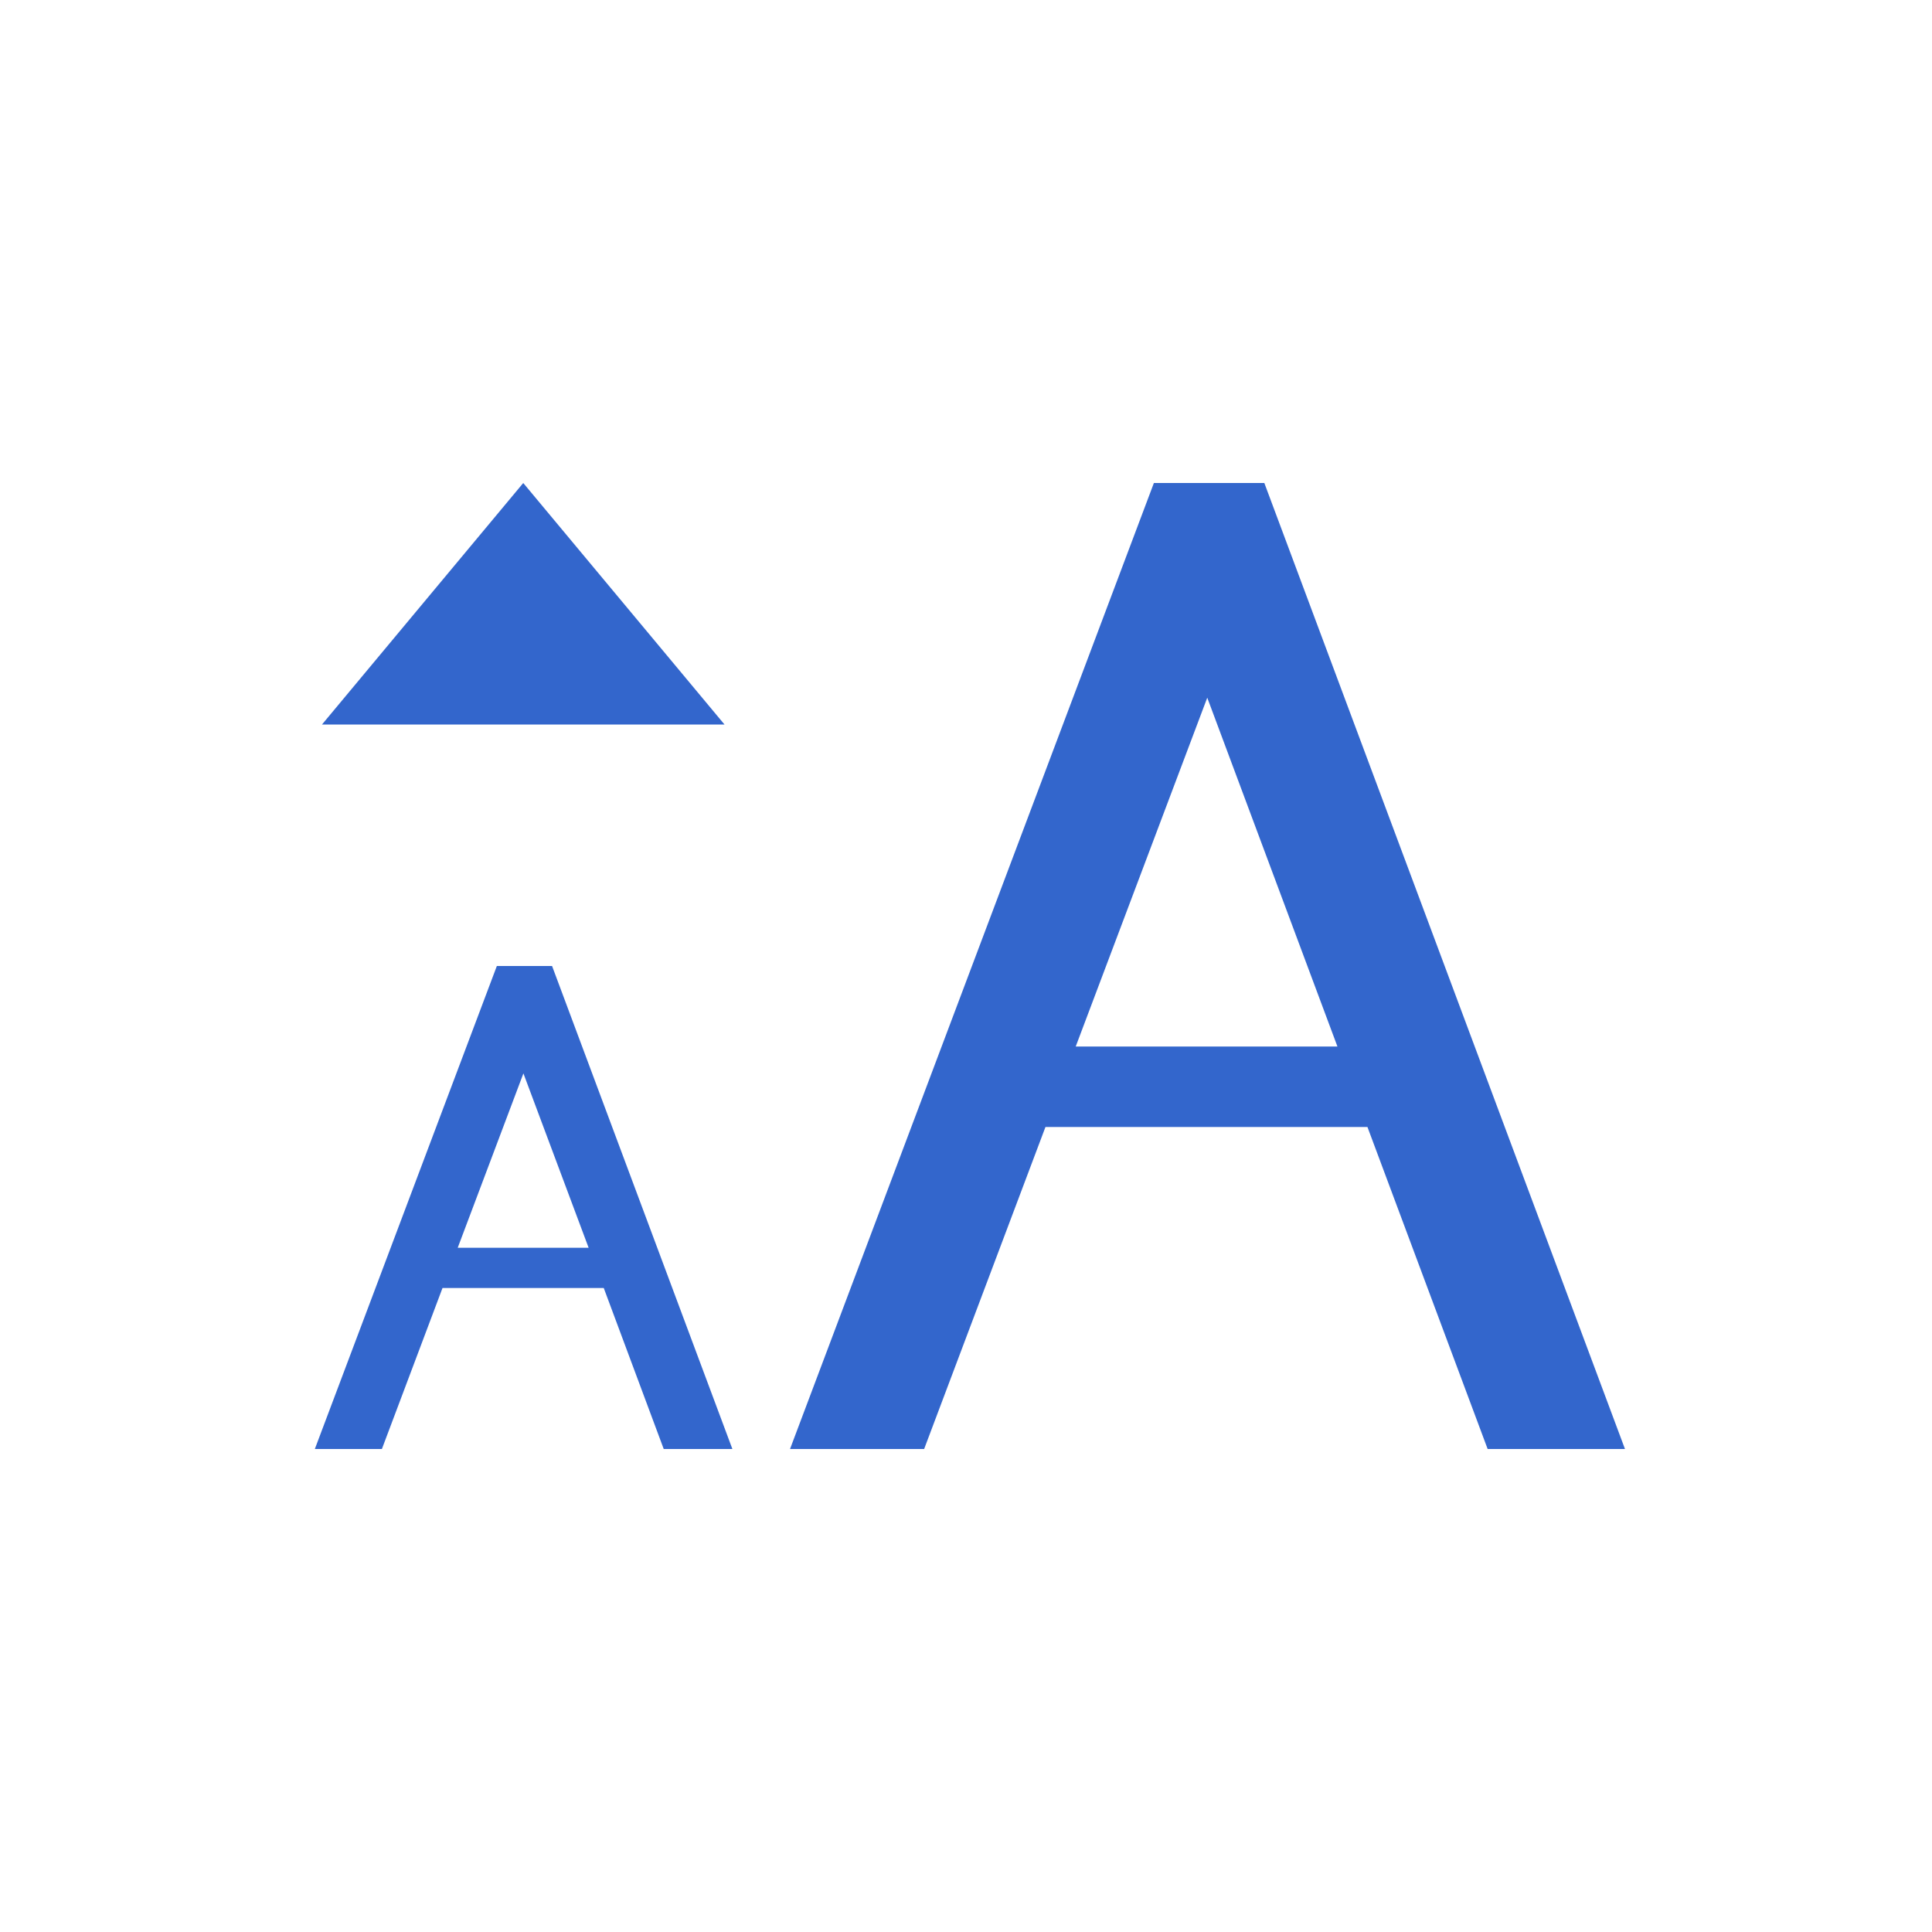
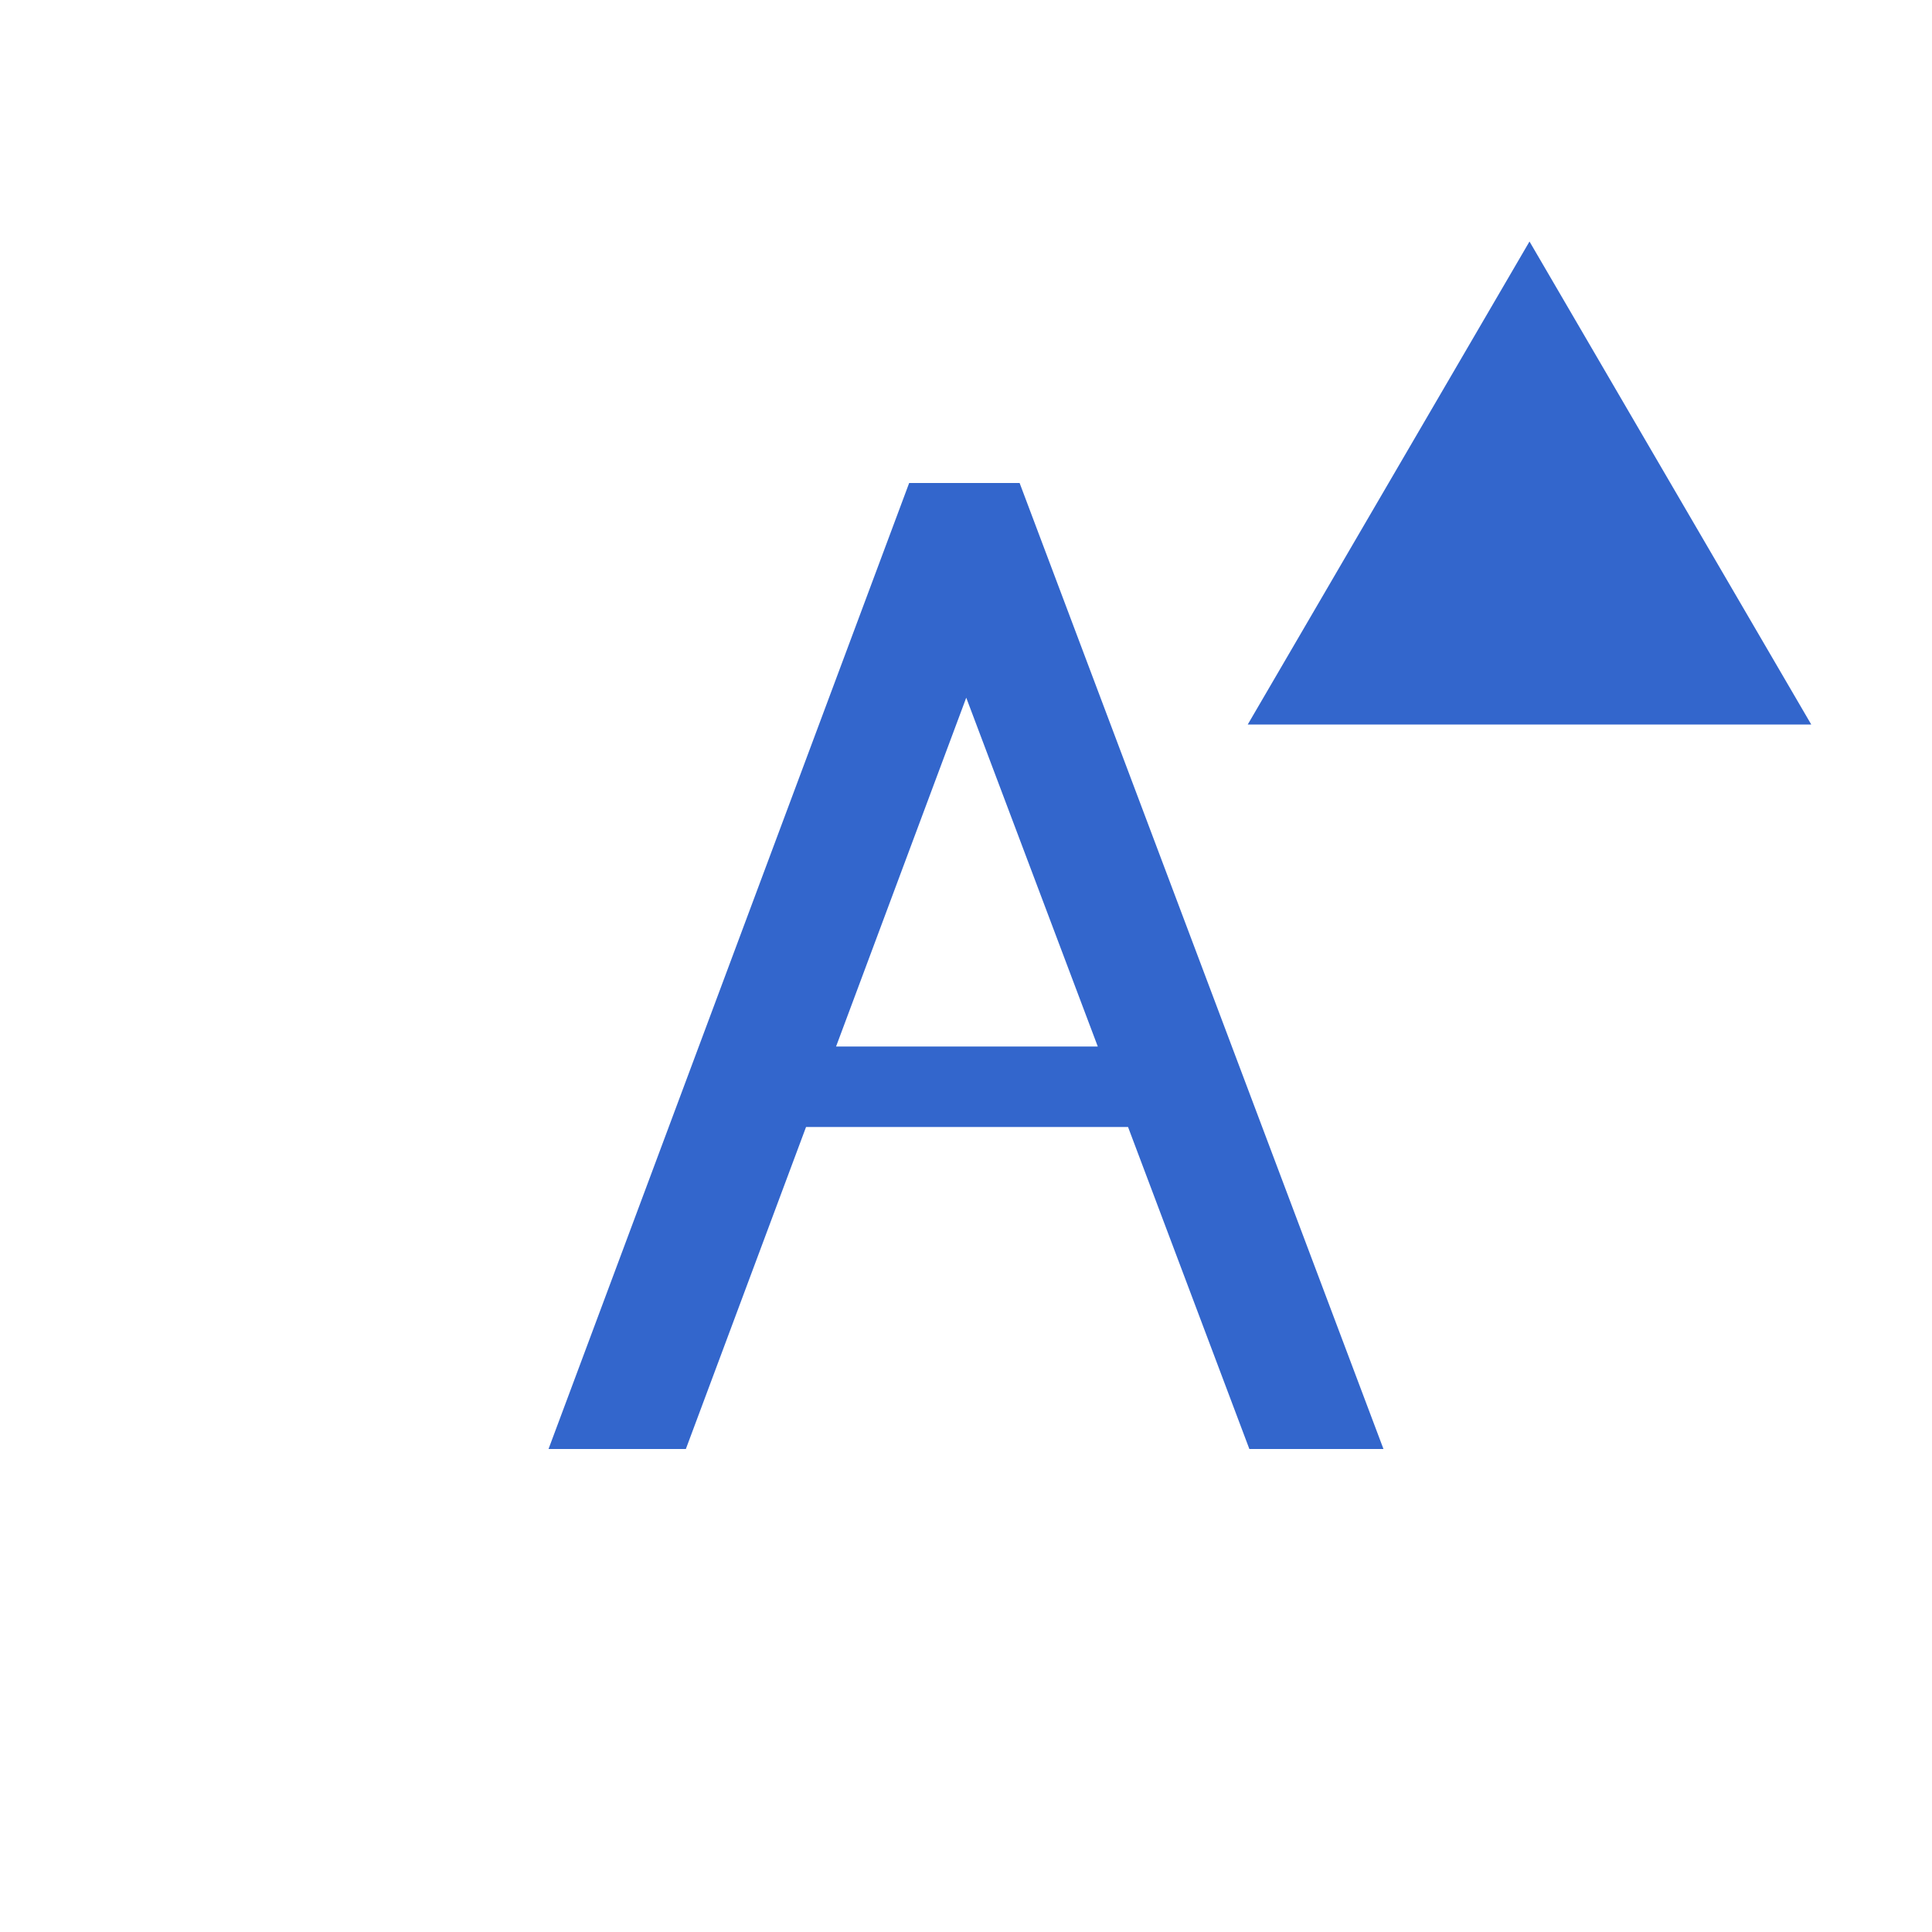
<svg xmlns="http://www.w3.org/2000/svg" width="24" height="24" viewBox="0 0 24 24">
  <style>* { fill: #36c }</style>
-   <path id="big-a" d="M14.334 6h1.372l4.48 12H18.48l-1.493-4h-4l-1.507 4H9.814zm2.28 7l-1.617-4.333L13.363 13h3.25z" />
-   <path id="small-a" d="M6.172 12h.686l2.24 6h-.853L7.5 16H5.497l-.753 2h-.833zm1.14 3.5l-.81-2.166-.816 2.166h1.625z" />
-   <path id="arrow" d="M9 9H4l2.5-3z" />
+   <path d="M12.666 6h-1.372l-4.48 12H8.52l1.493-4h4l1.507 4h1.666l-4.52-12zm-2.28 7l1.617-4.333L13.637 13h-3.25z" id="a" />
+   <g id="up">
+     <path id="arrow" d="M15.5 9h7L19 3z" />
+   </g>
</svg>
